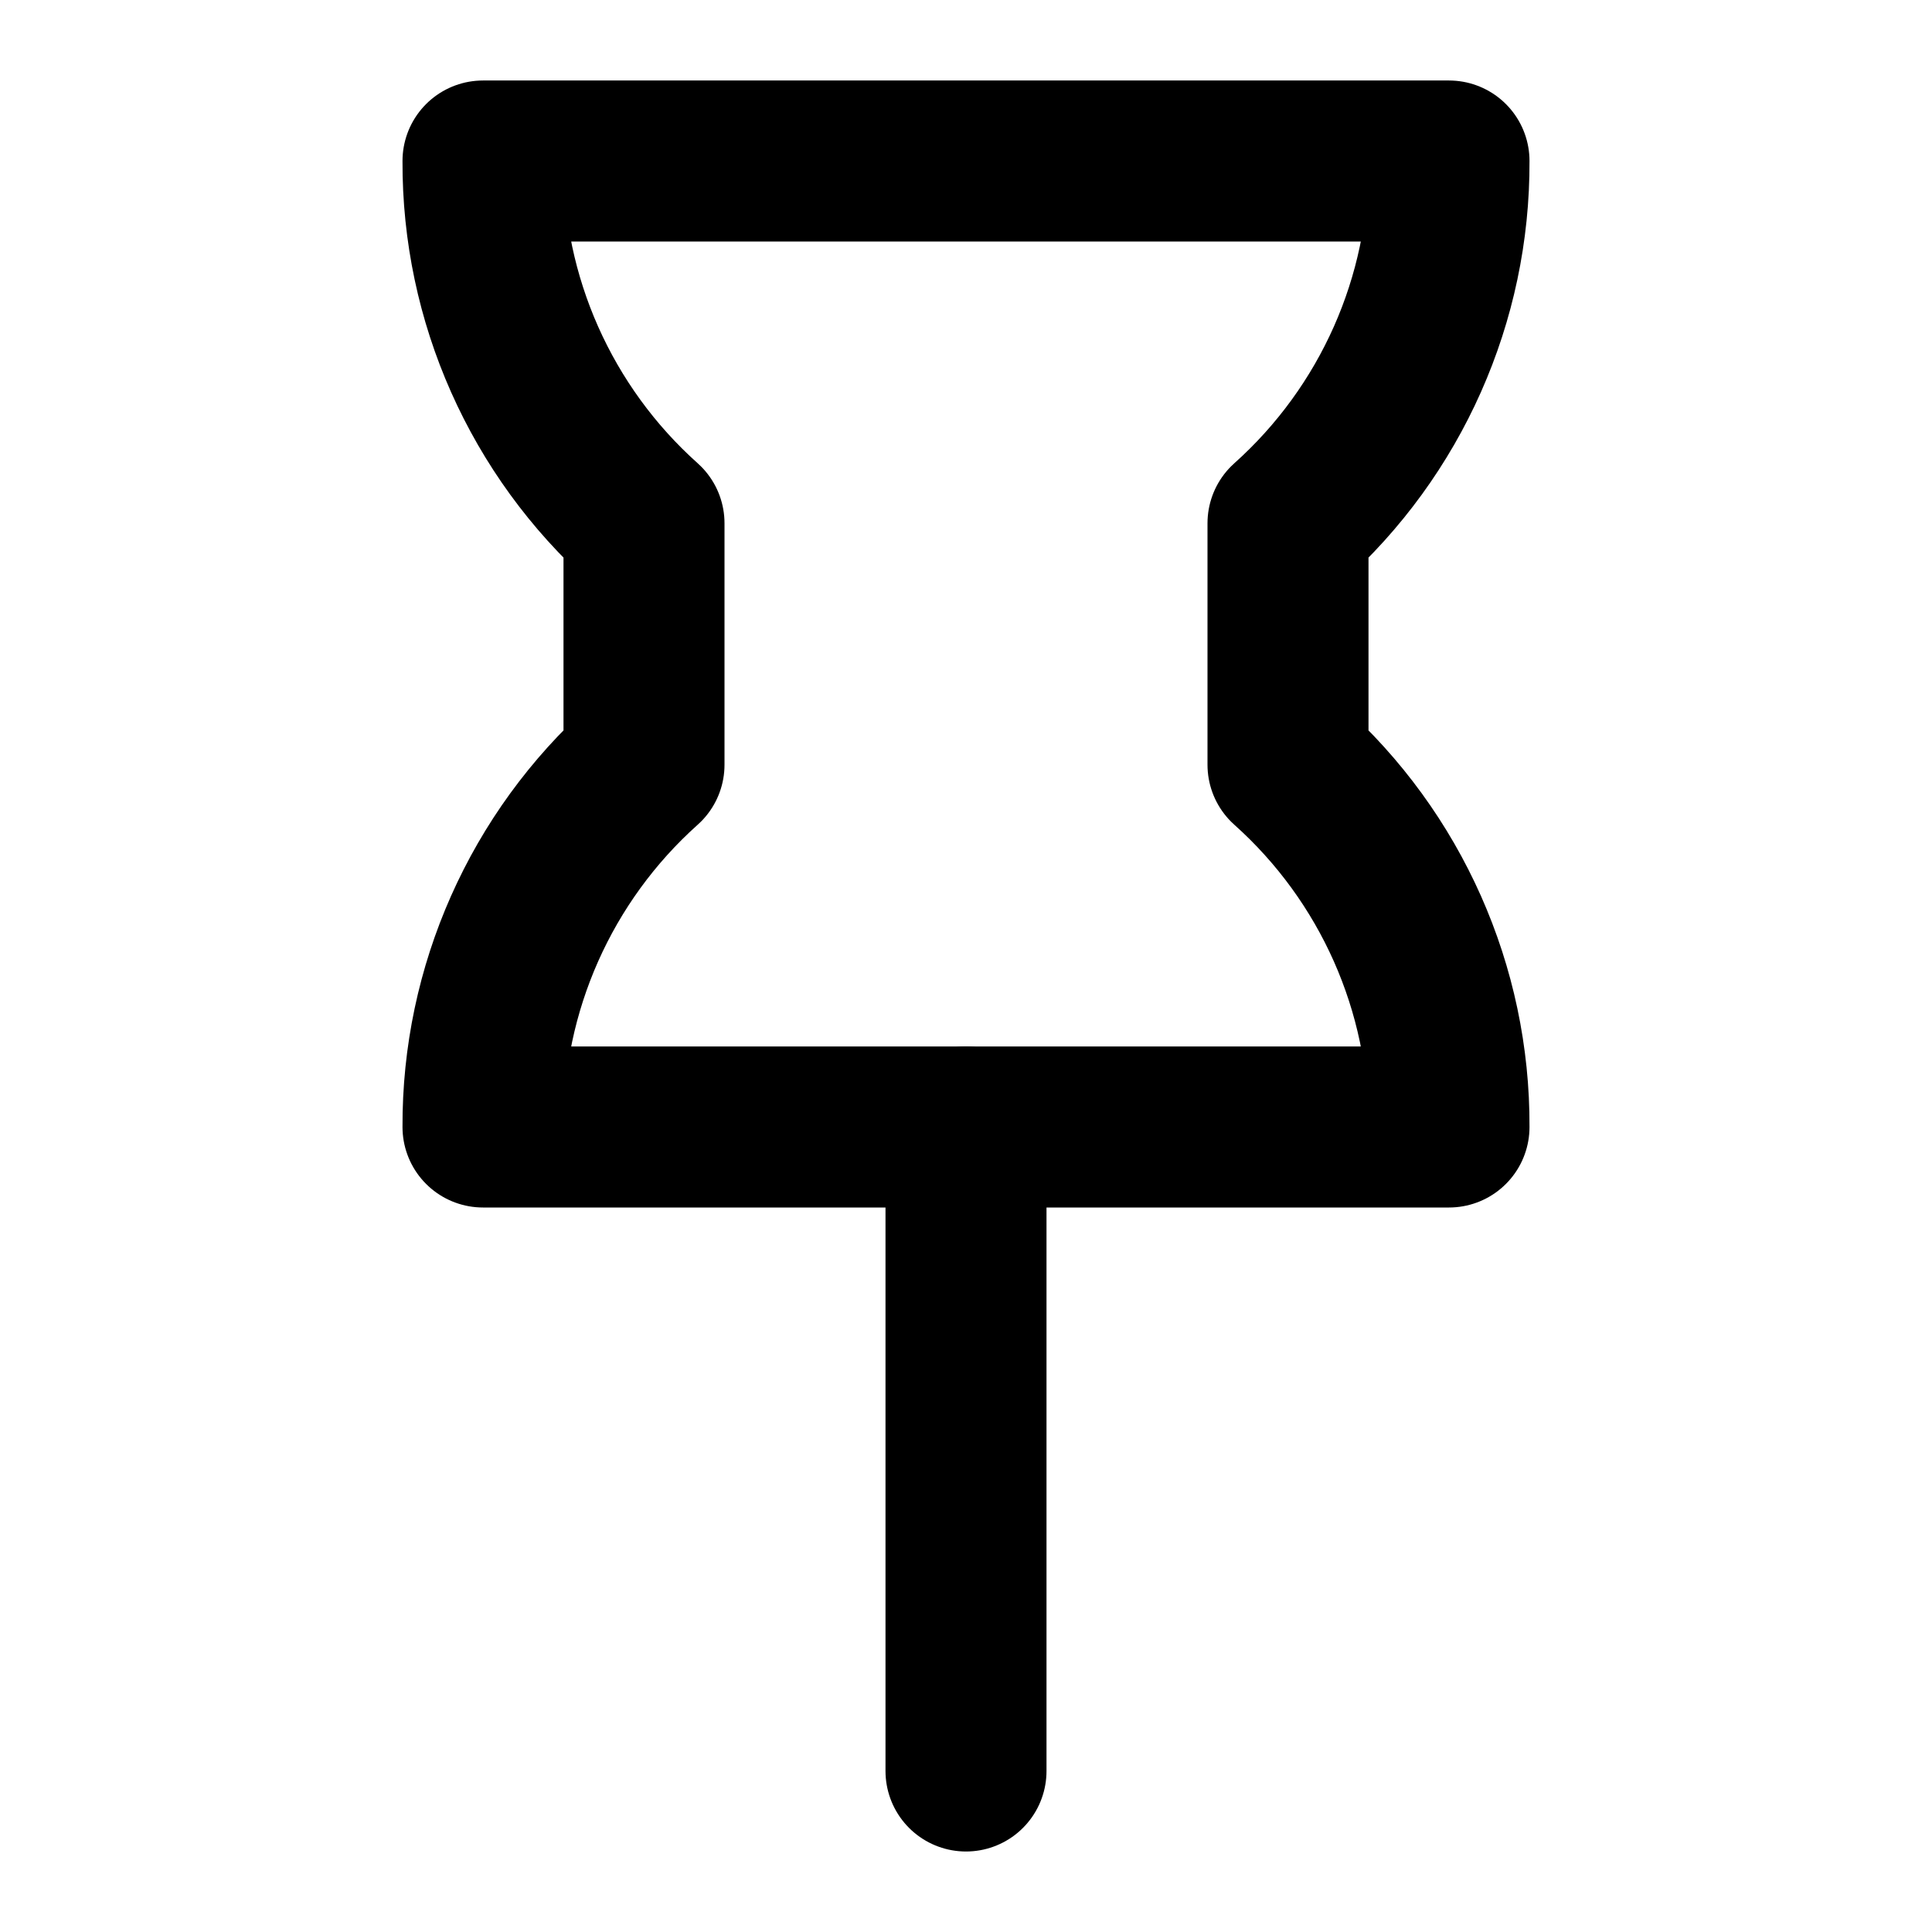
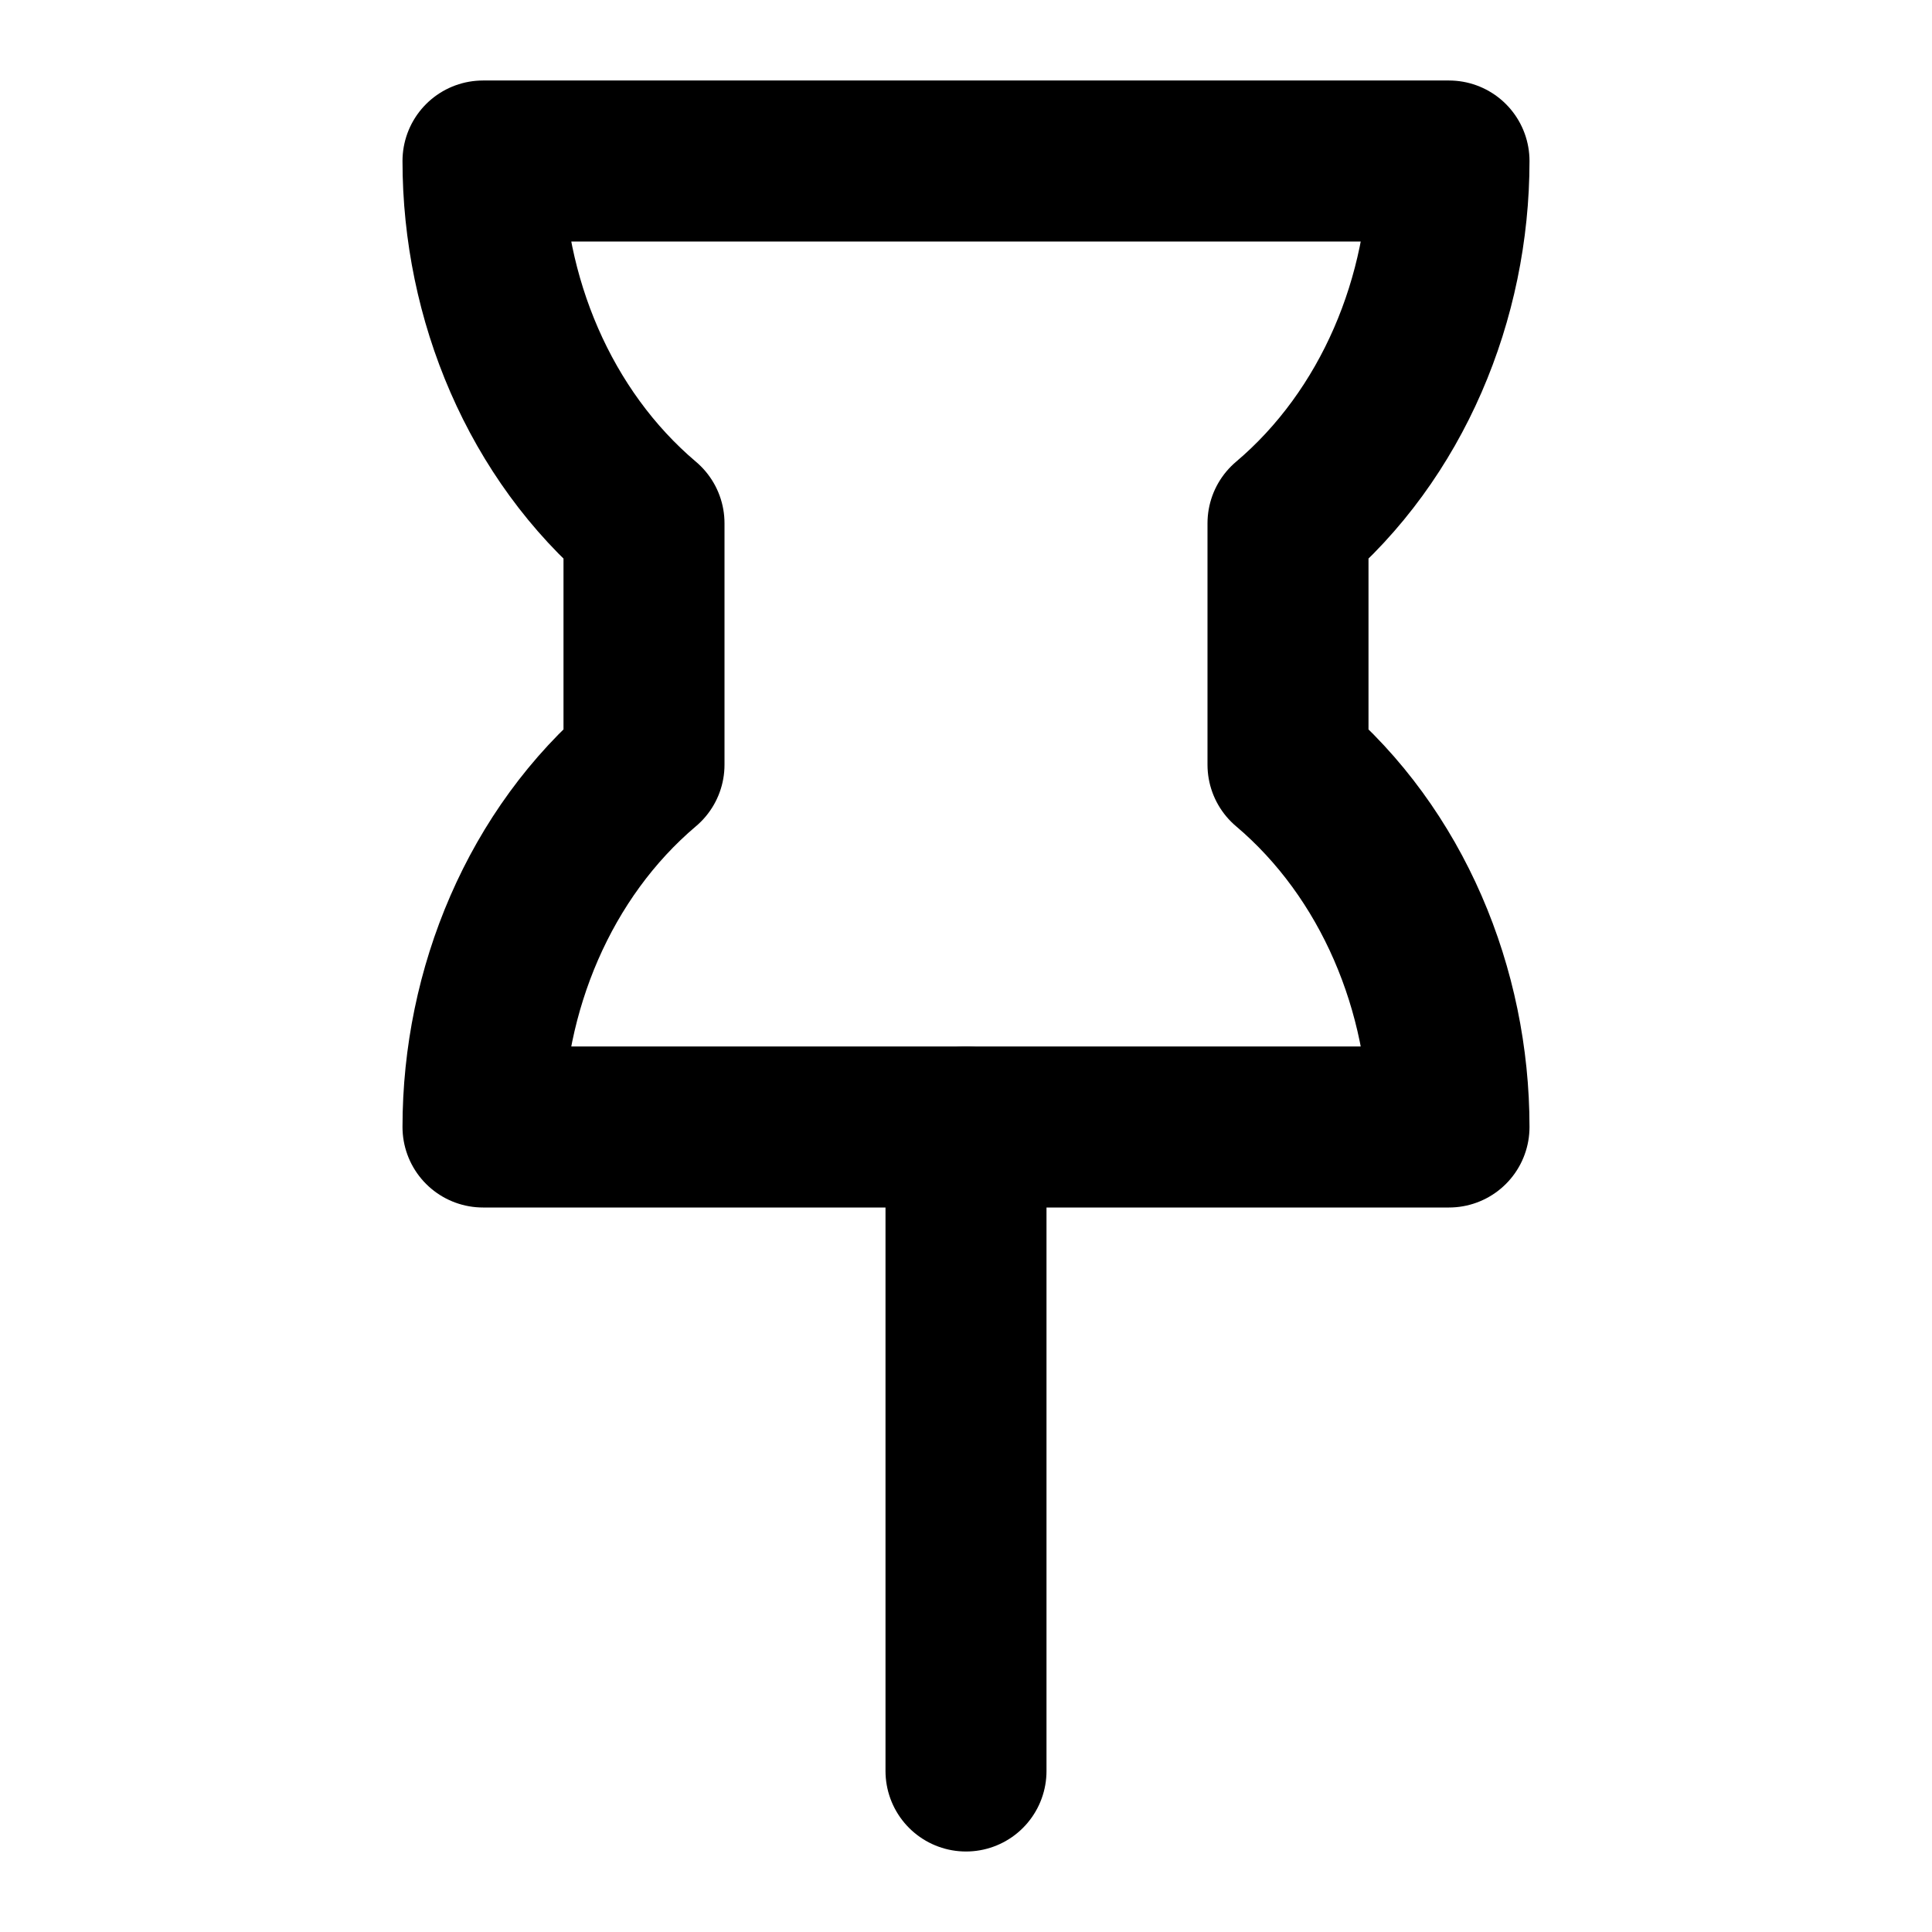
- <svg xmlns="http://www.w3.org/2000/svg" width="24" height="24" viewBox="0 0 24 24" class="feather feather-pin-vertical" fill="none" stroke="currentColor" stroke-width="2" stroke-linecap="round" stroke-linejoin="round">
+ <svg xmlns="http://www.w3.org/2000/svg" width="24" height="24" viewBox="0 0 24 24" fill="none" stroke="currentColor" stroke-width="2" stroke-linecap="round" stroke-linejoin="round">
  <line x1="12" y1="14" x2="12" y2="22" />
-   <path d="M16 6.5A6 6 0 0 0 18 2H6a6 6 0 0 0 2 4.5v3A6 6 0 0 0 6 14h12a6 6 0 0 0-2-4.5z" />
+   <path d="M16 6.5c1.3-1.1 2-2.8 2-4.5H6c0 1.7.7 3.4 2 4.5v3c-1.3 1.1-2 2.8-2 4.5h12c0-1.7-.7-3.4-2-4.5v-3z" />
</svg>
